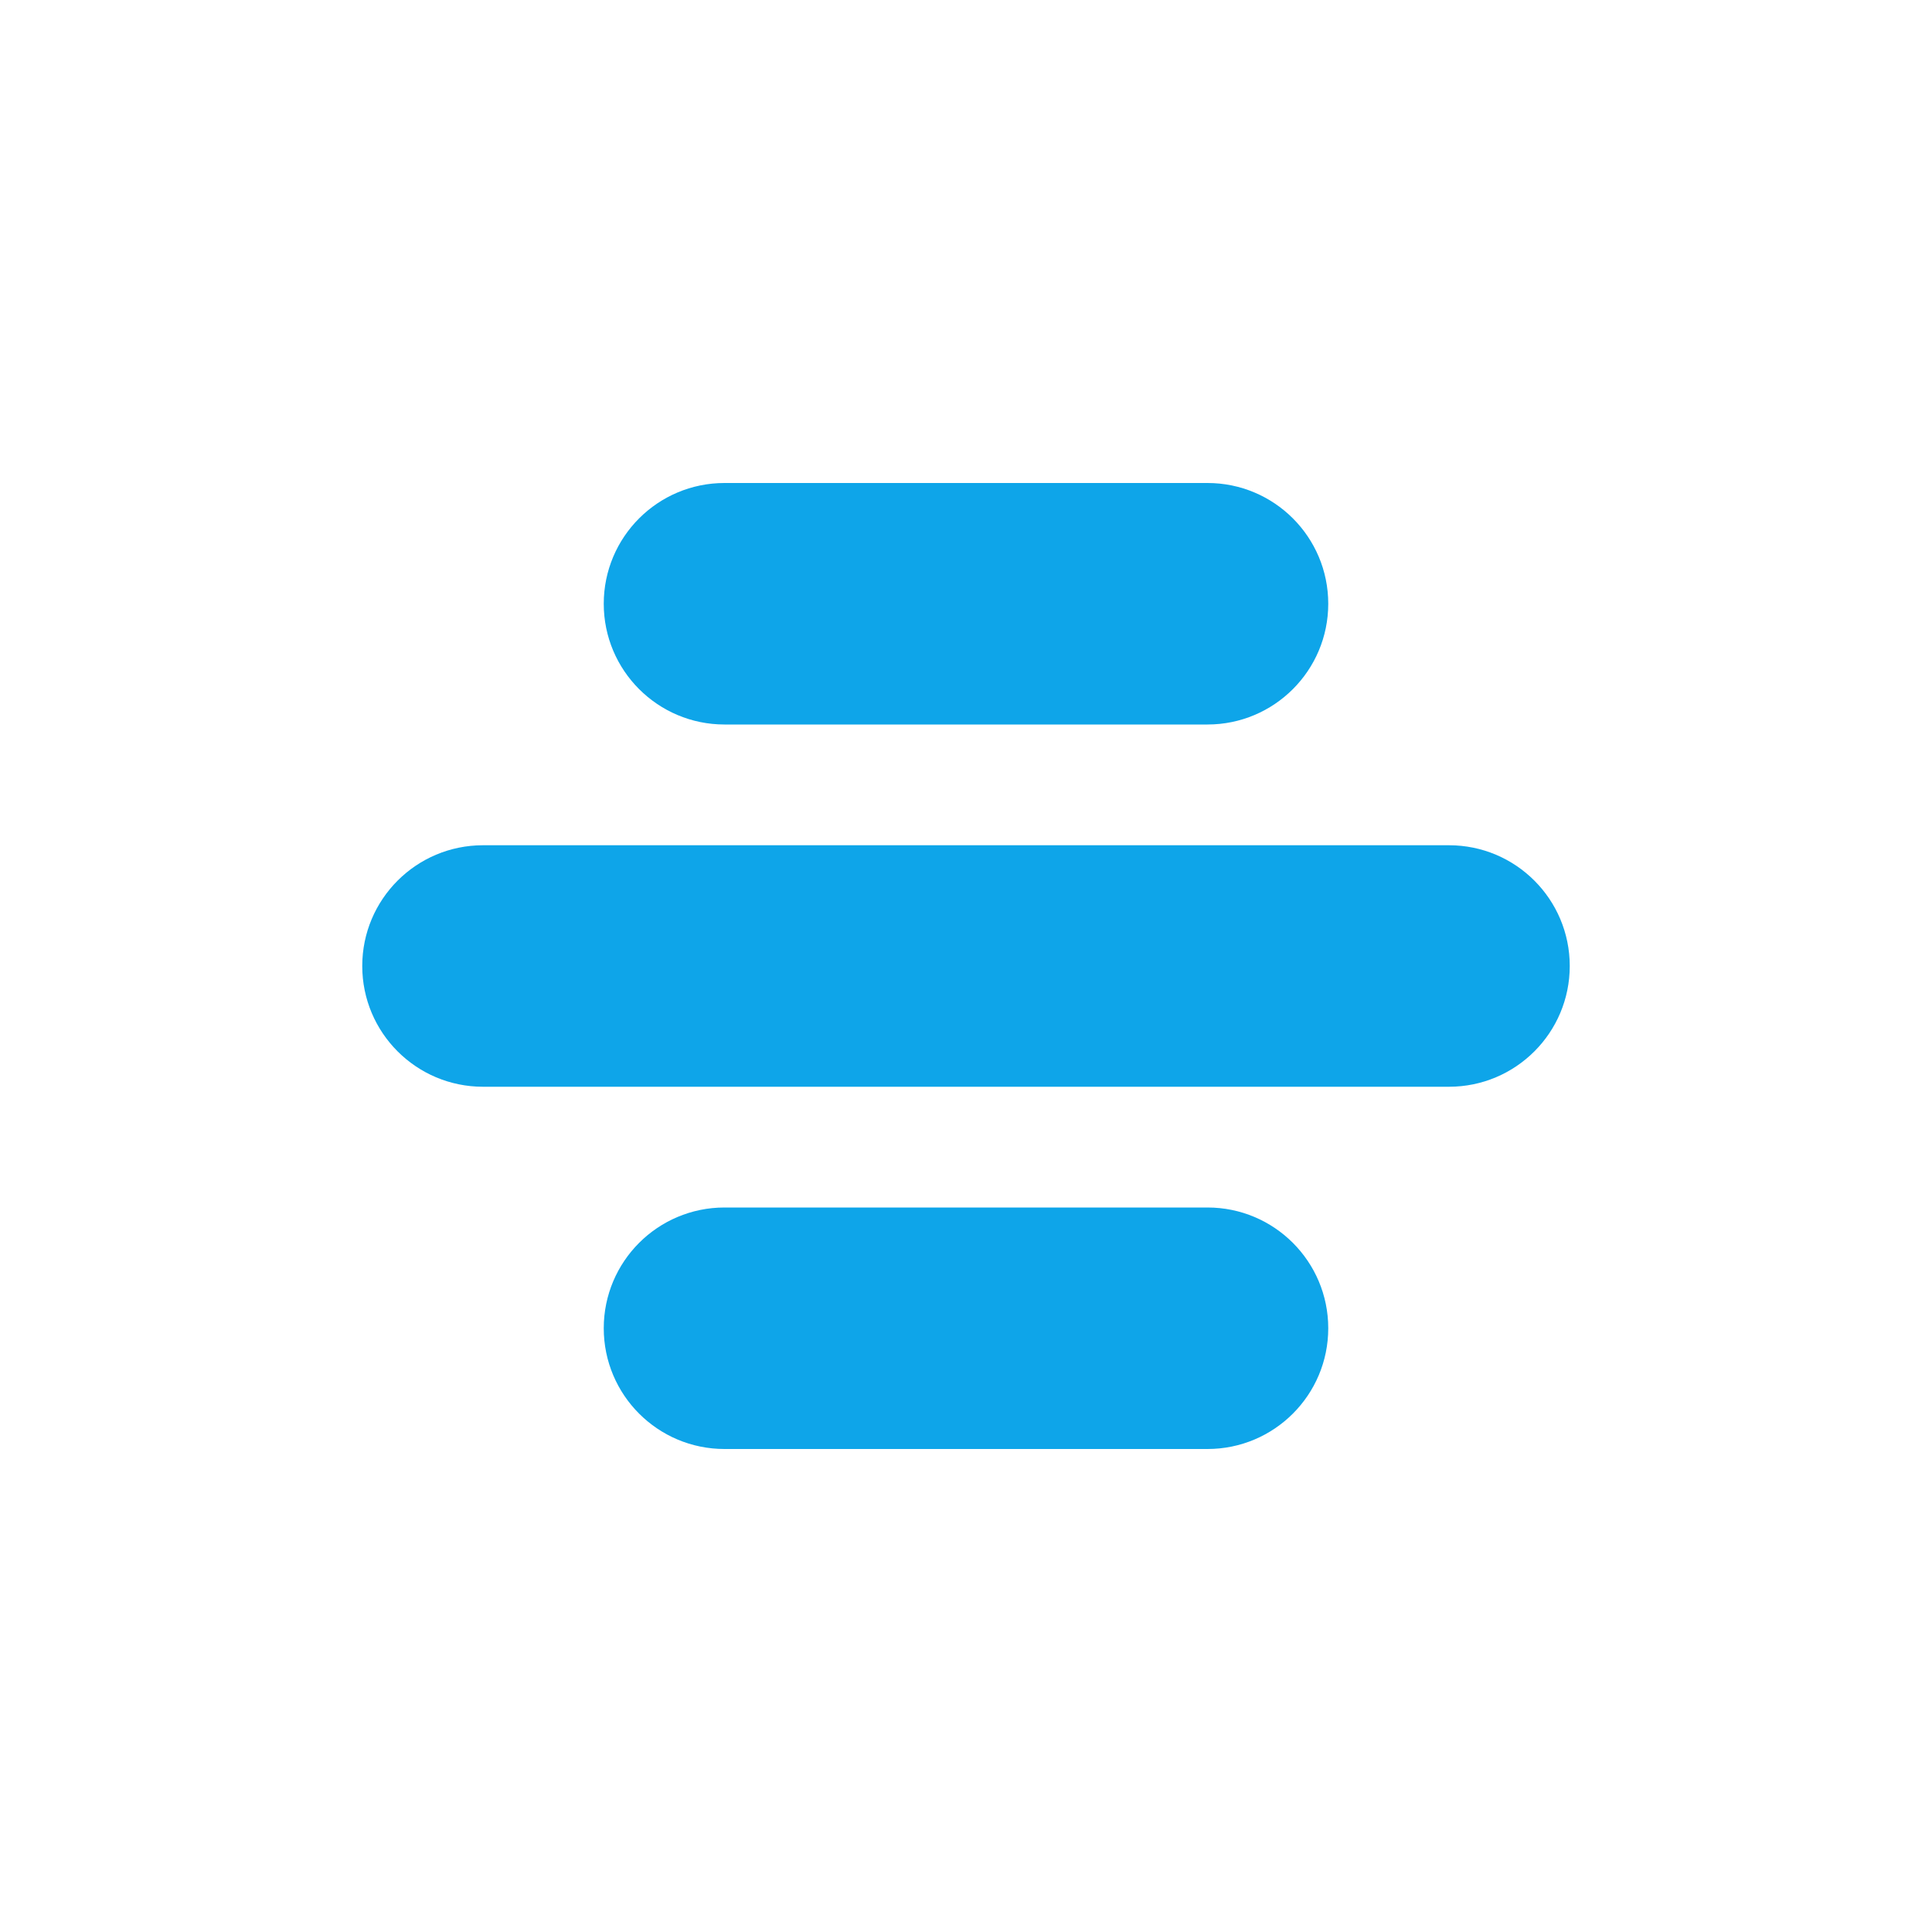
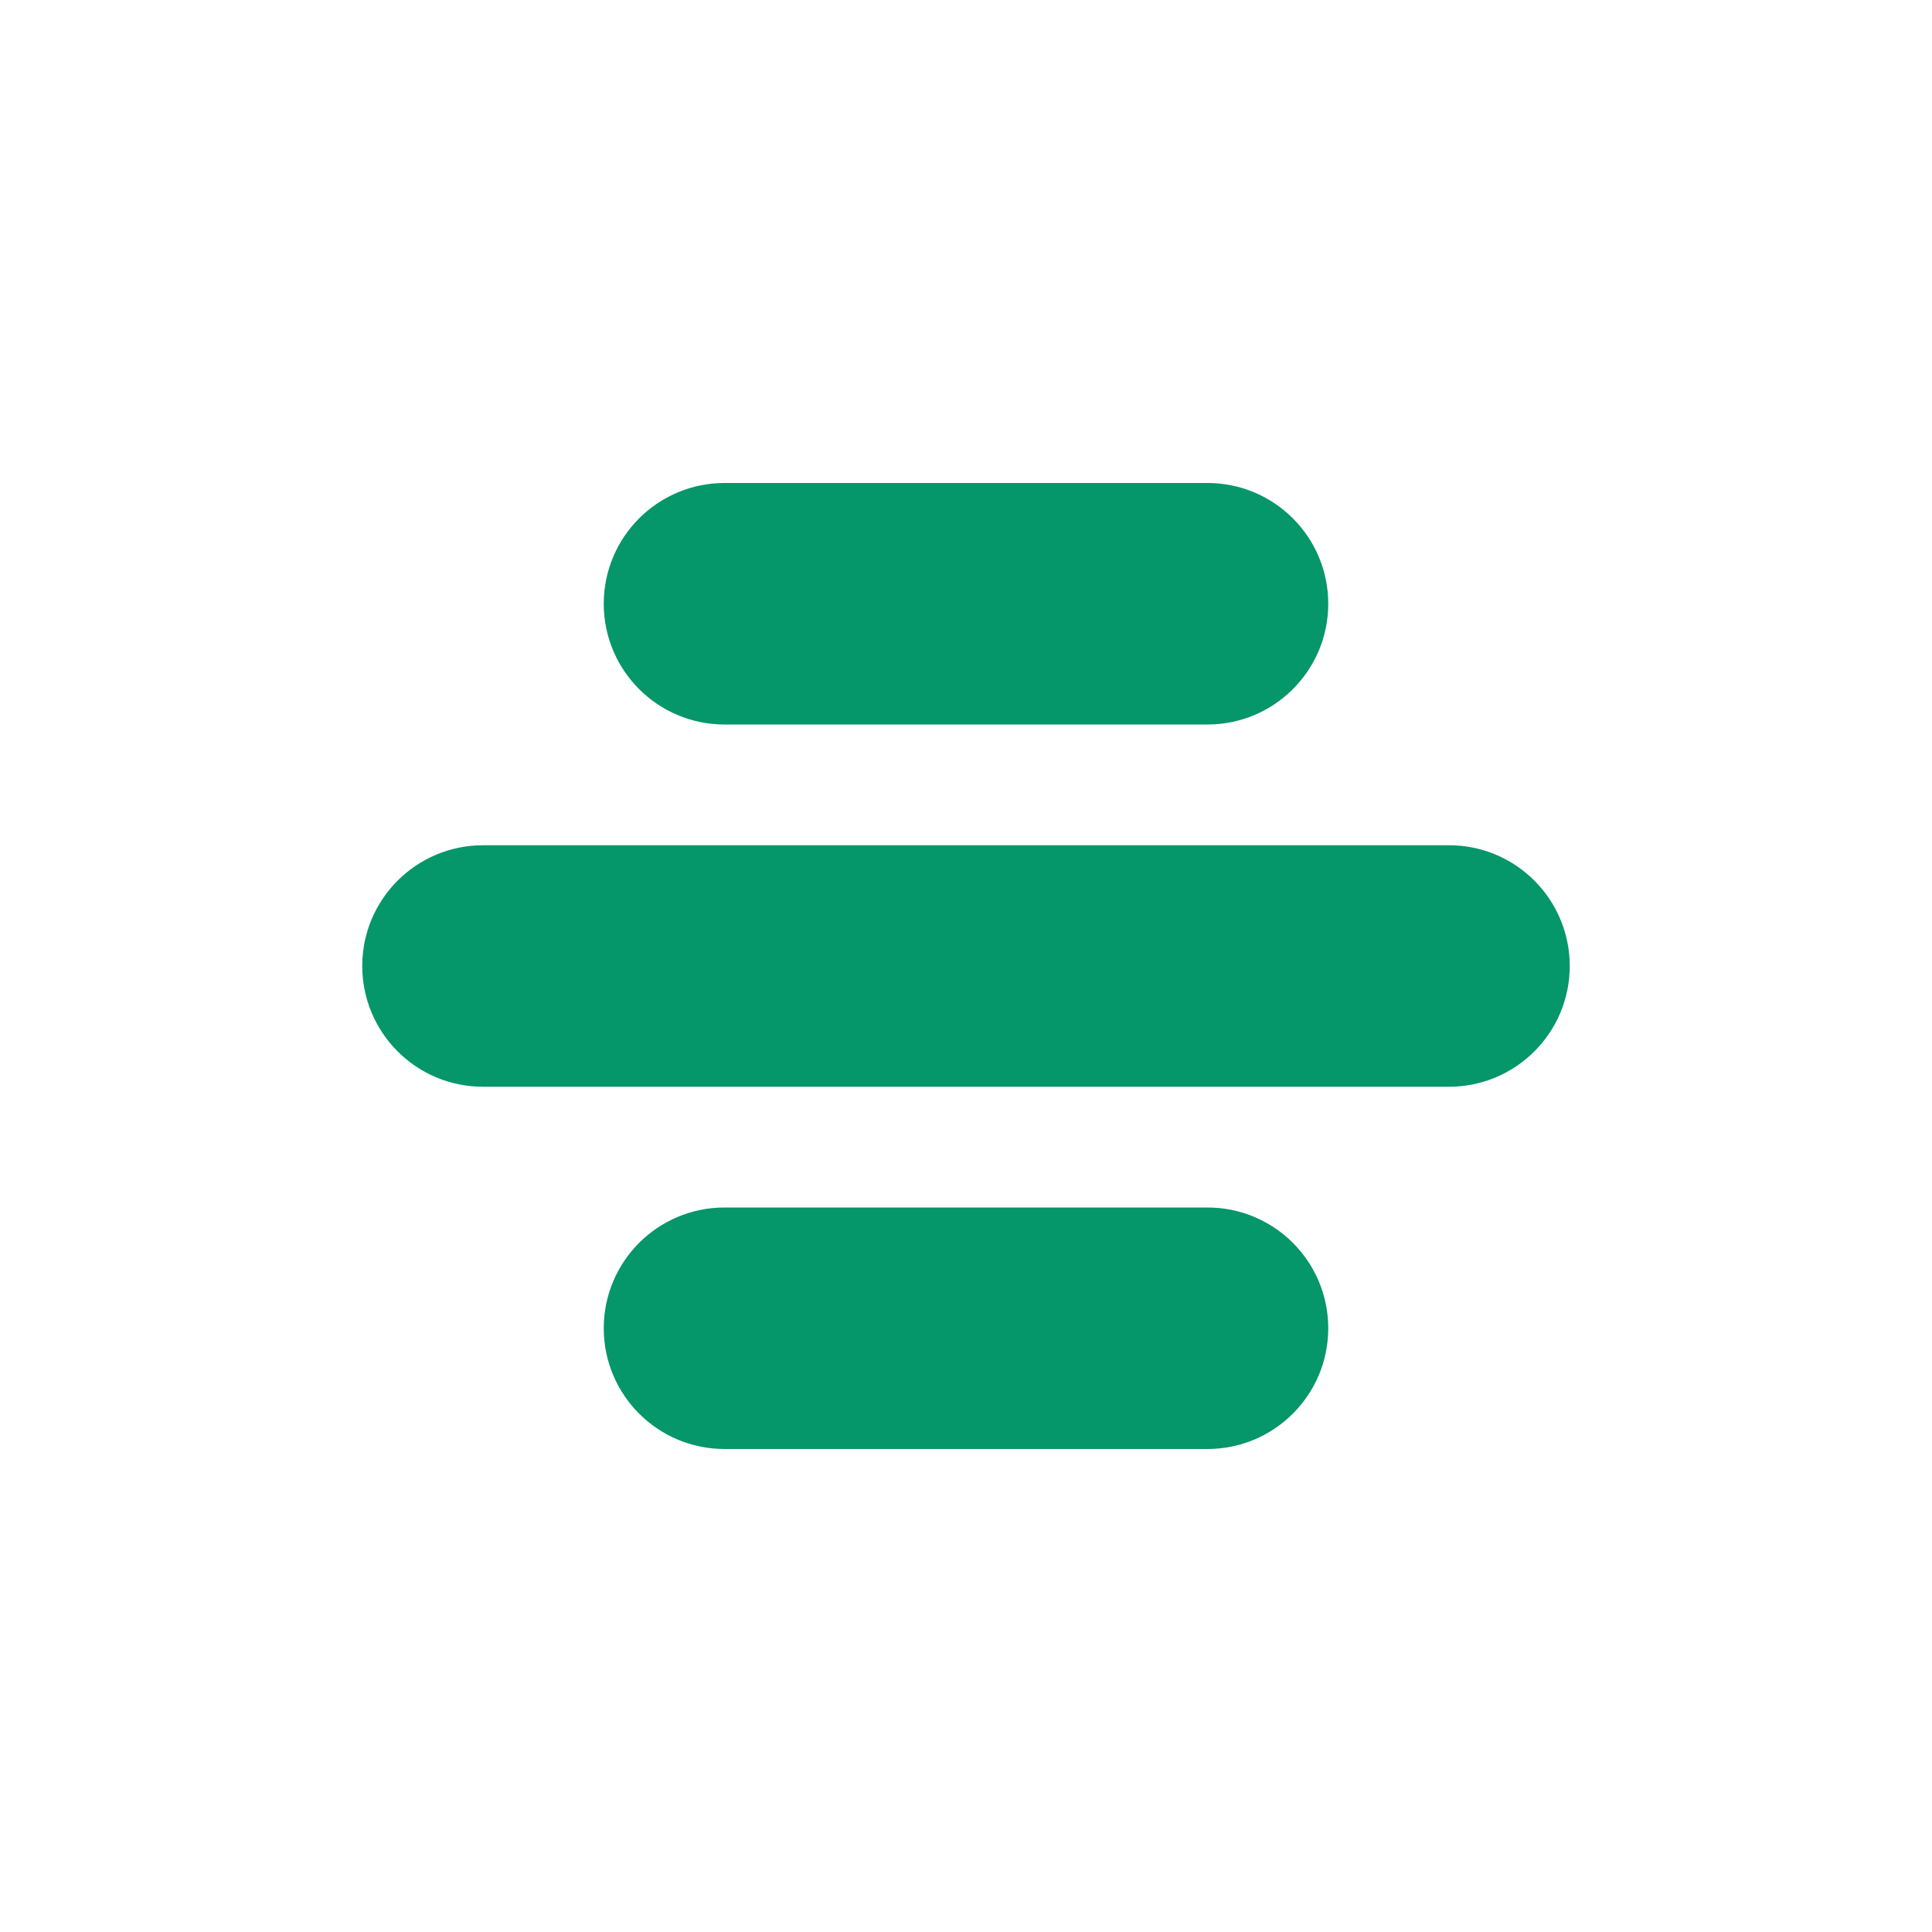
- <svg xmlns="http://www.w3.org/2000/svg" viewBox="0 0 32 32" fill="#0ea5e9">
+ <svg xmlns="http://www.w3.org/2000/svg" viewBox="0 0 32 32" fill="#059669">
  <rect x="10" y="8" width="12" height="4" rx="2" />
  <rect x="6" y="14" width="20" height="4" rx="2" />
  <rect x="10" y="20" width="12" height="4" rx="2" />
</svg>
